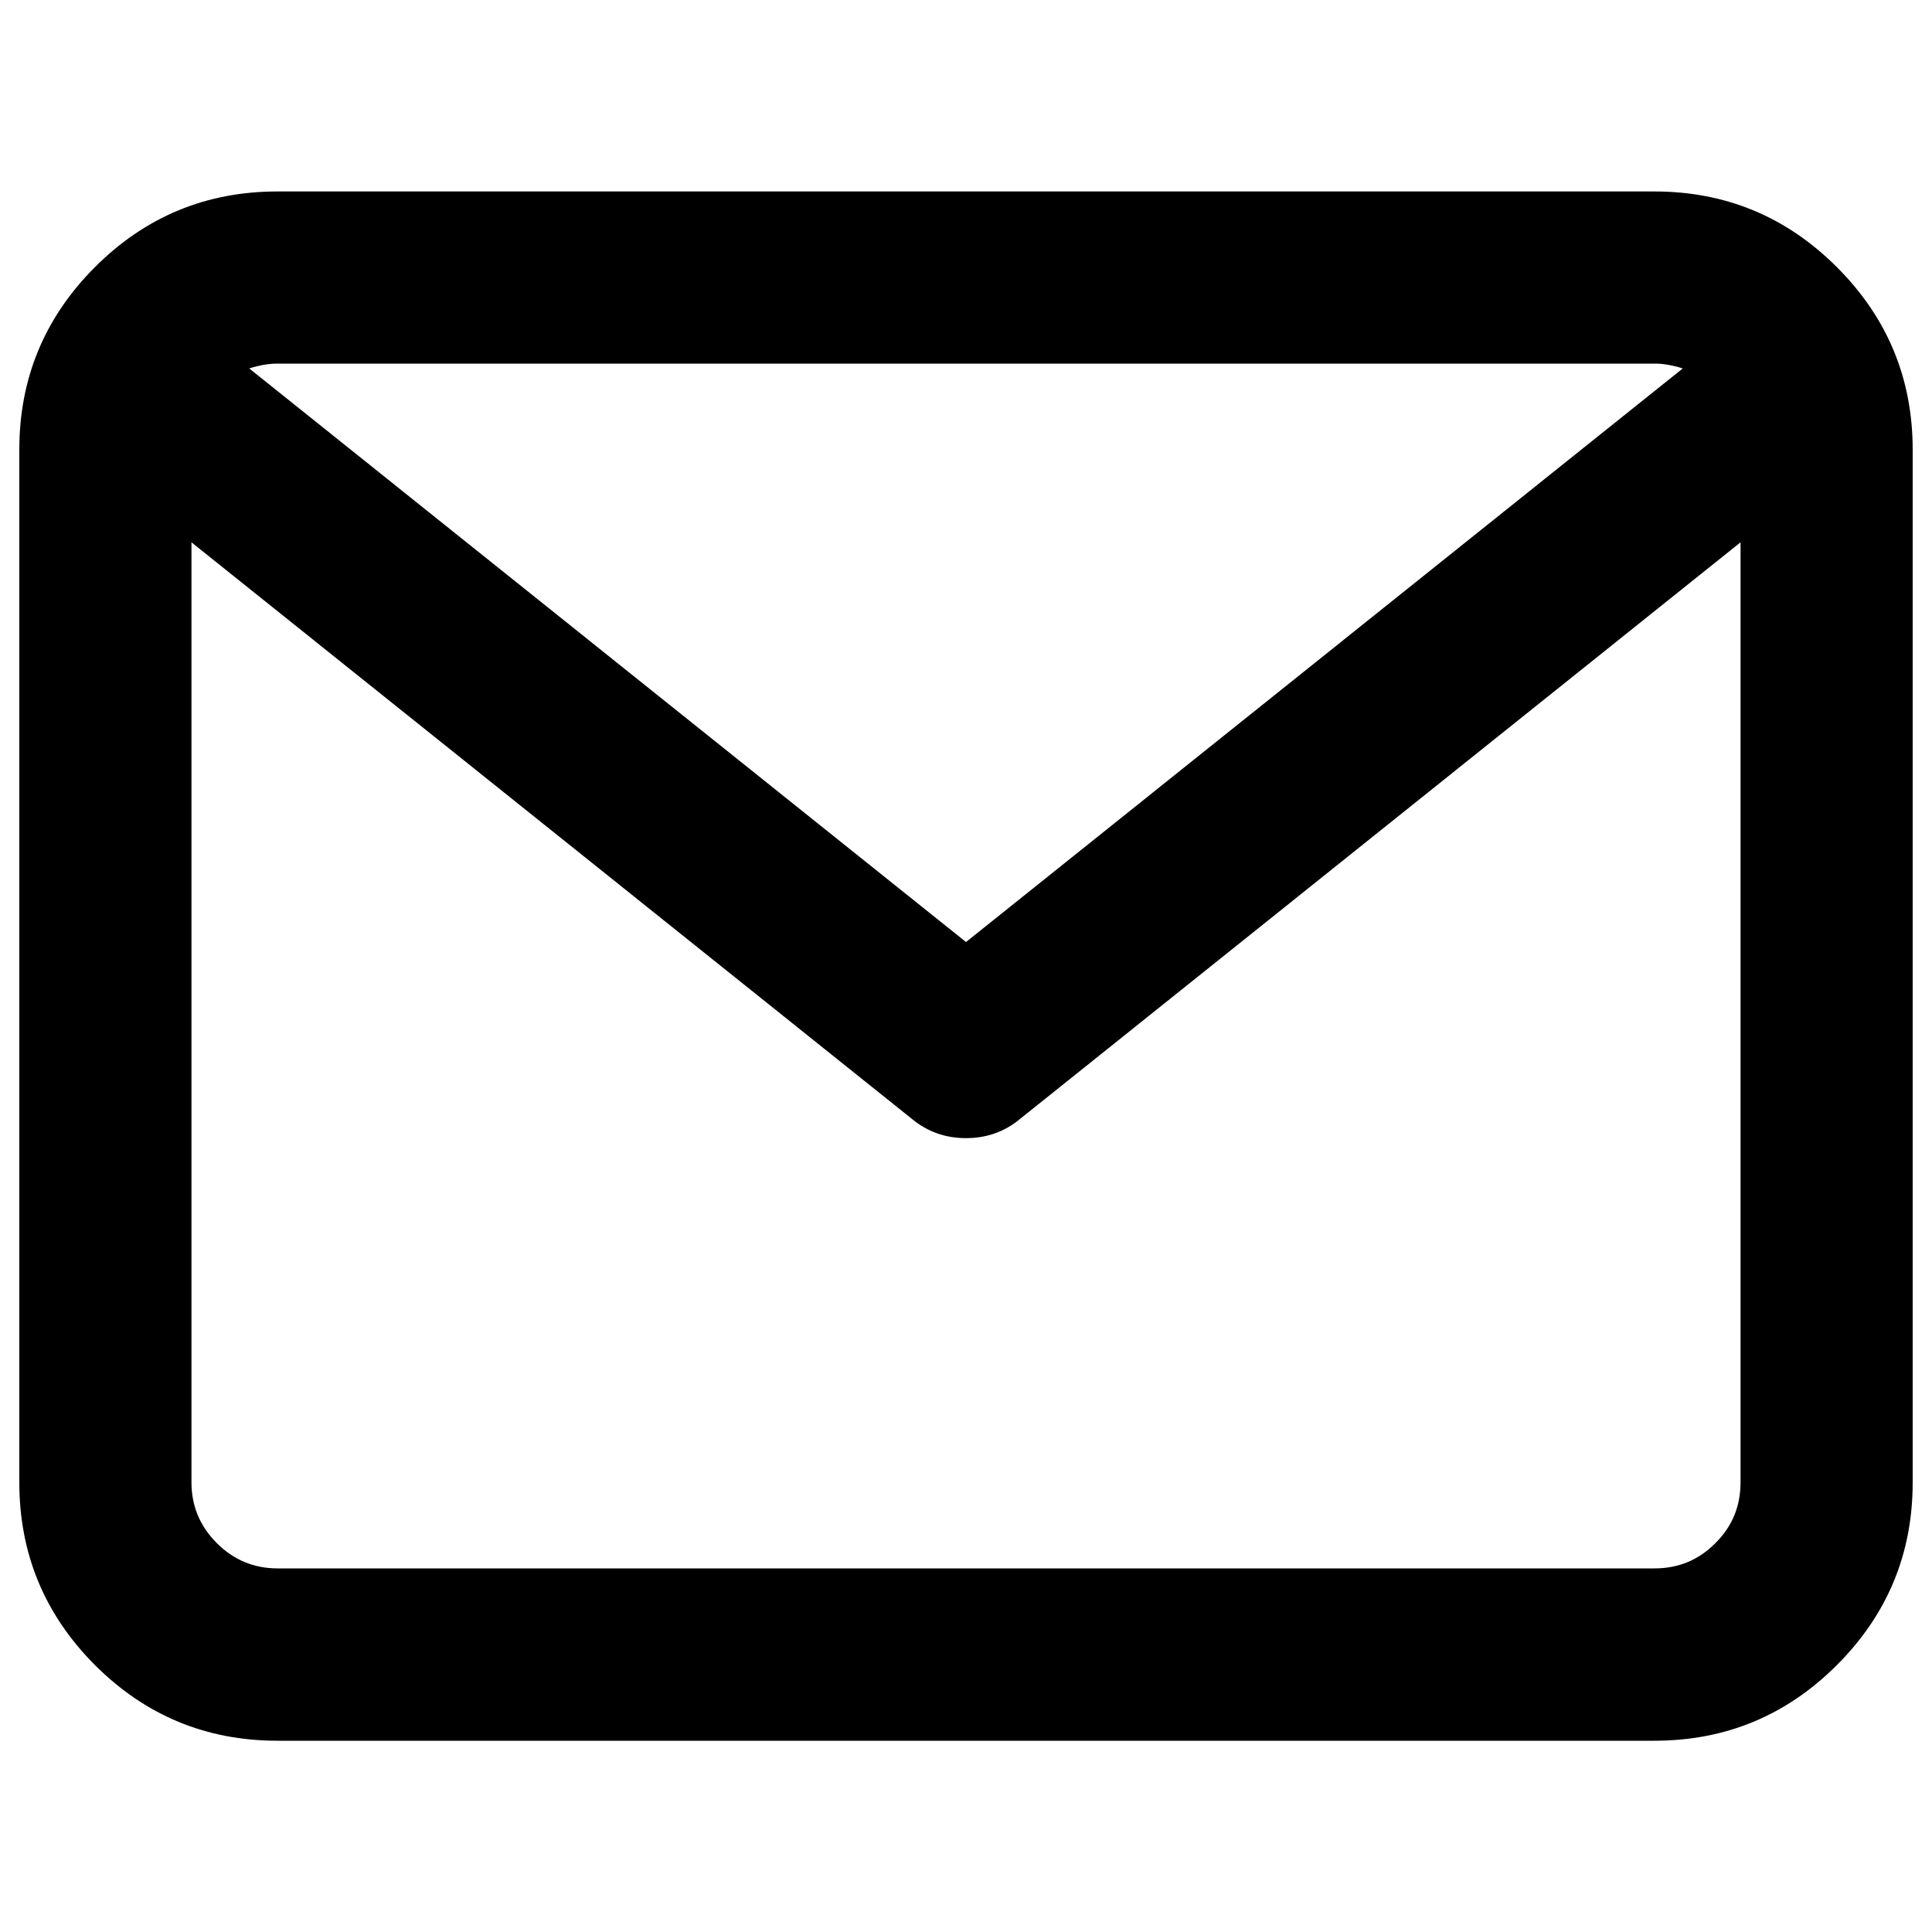
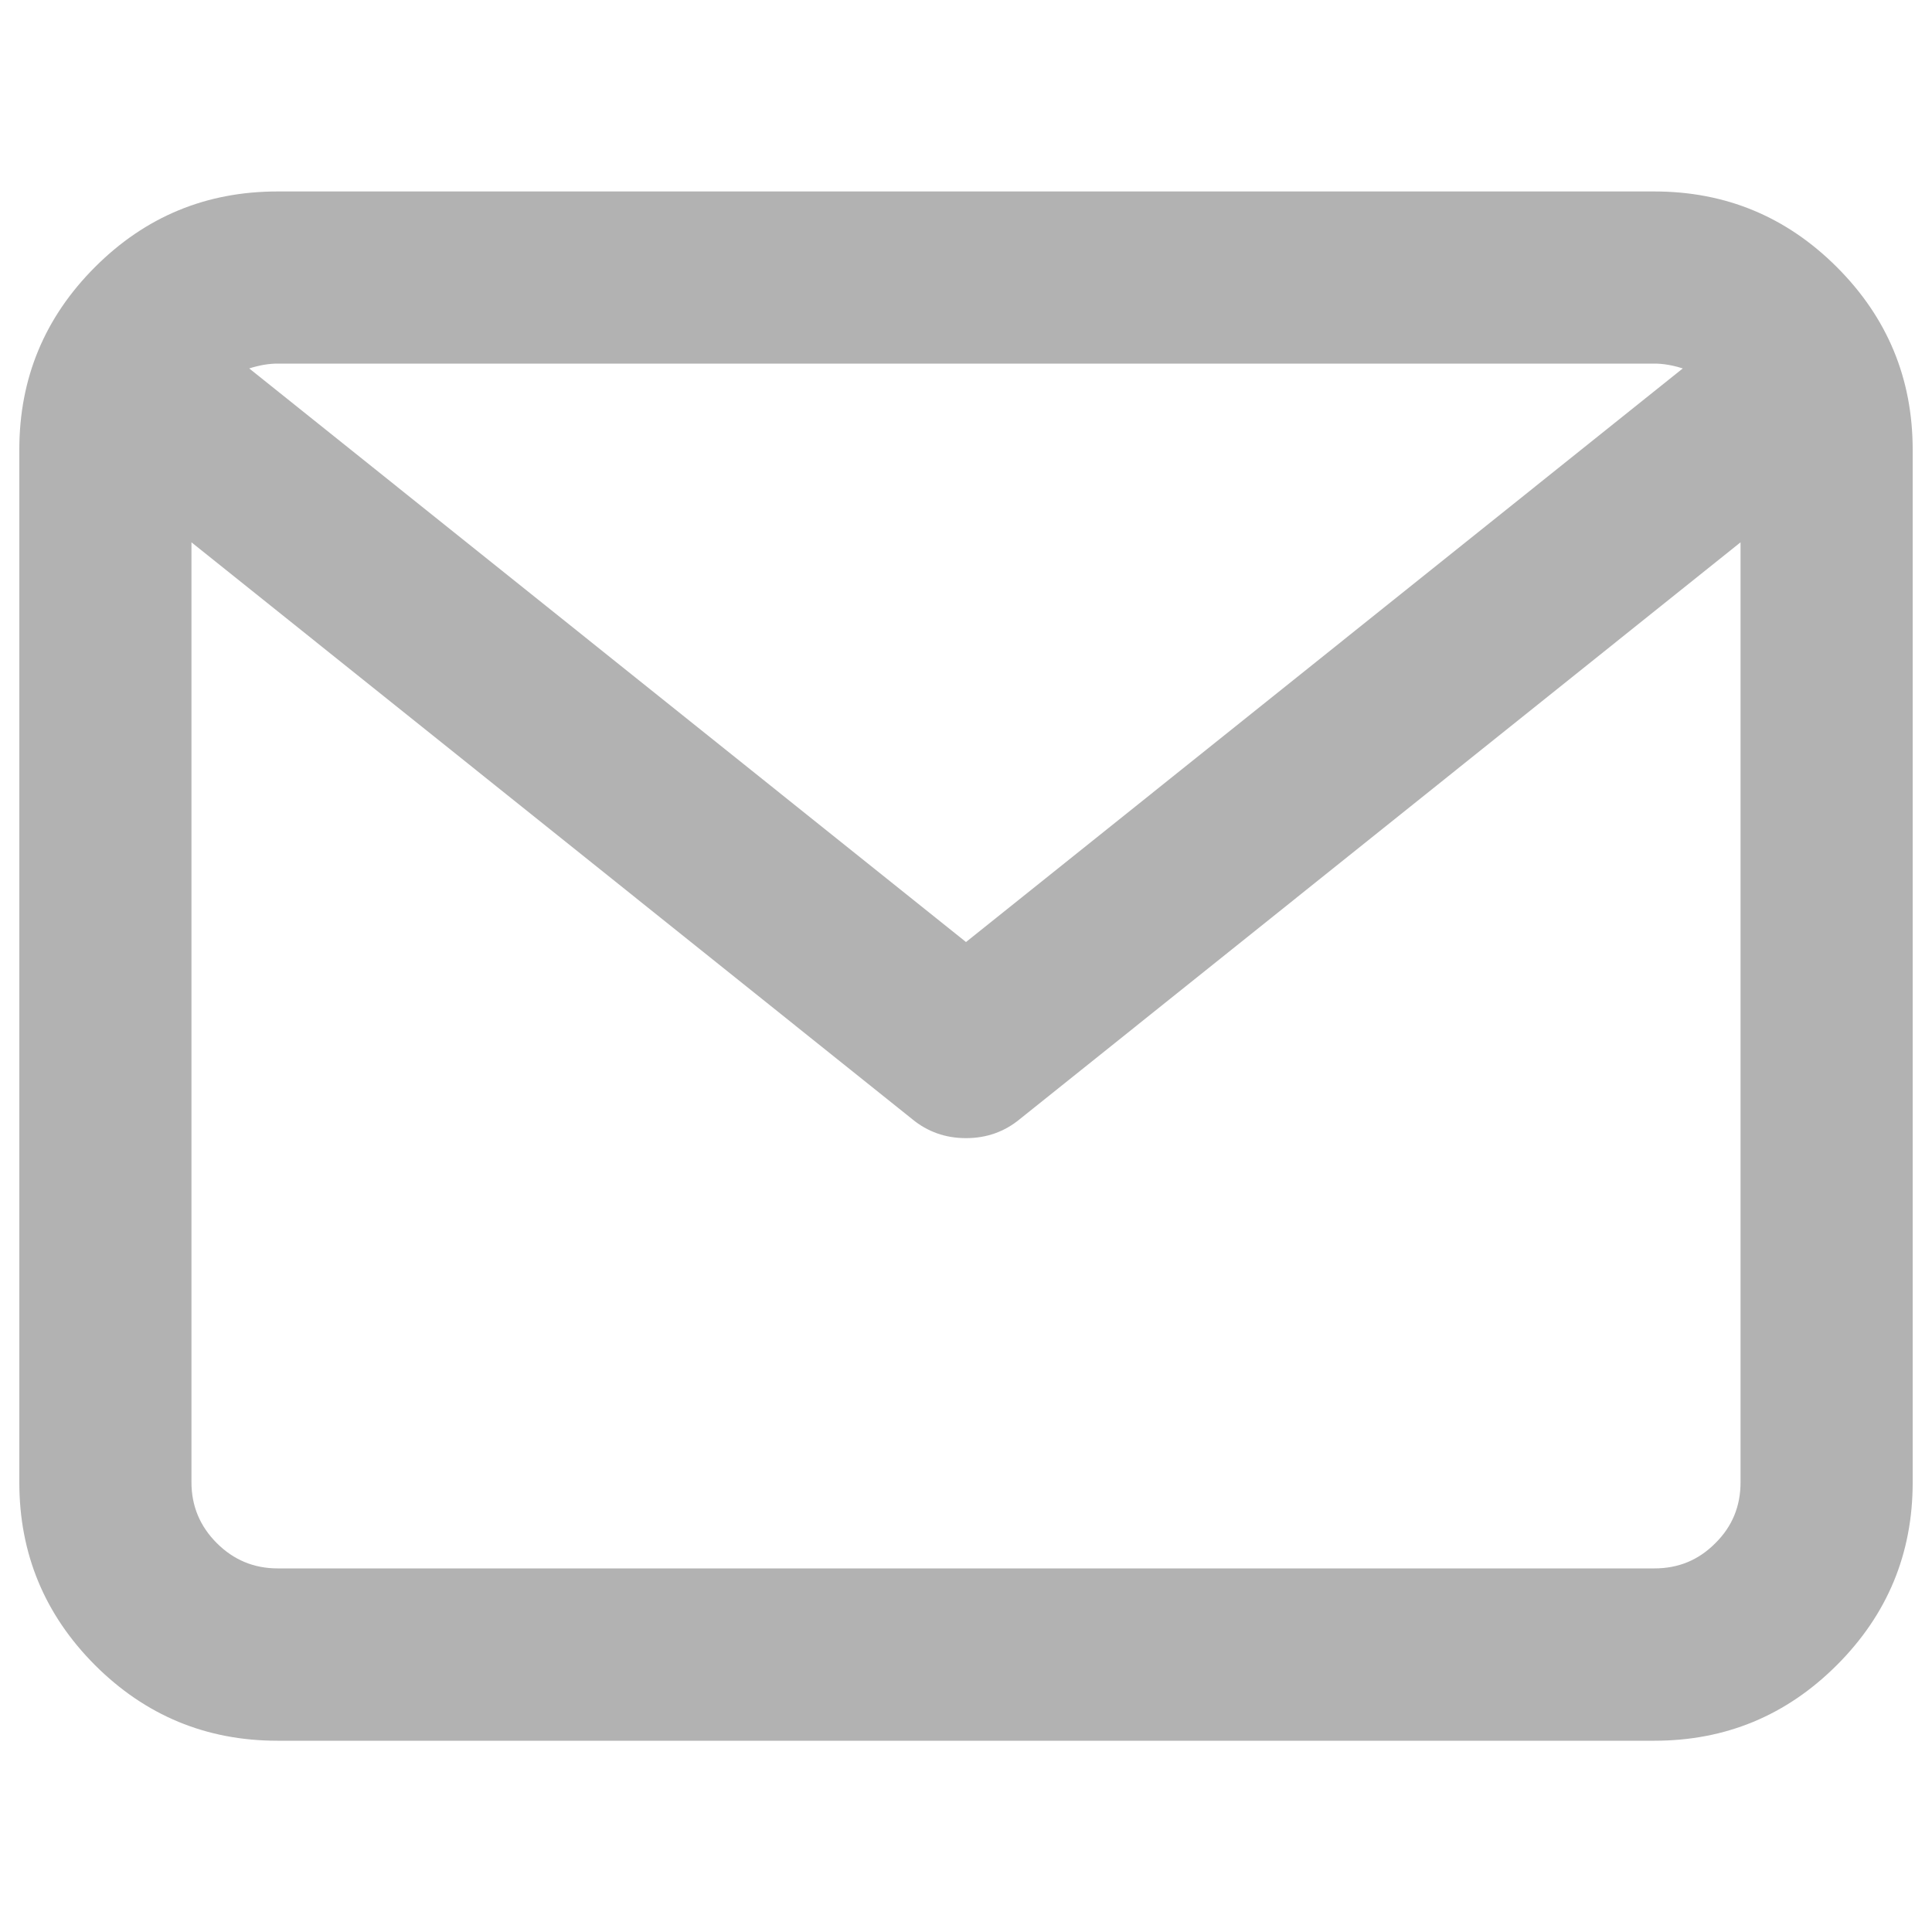
<svg xmlns="http://www.w3.org/2000/svg" version="1.1" x="0px" y="0px" viewBox="0 0 1000 1000" enable-background="new 0 0 1000 1000" xml:space="preserve">
  <g>
-     <path d="M143.6,99.1h712.7c36.9,0,68.4,13.1,94.5,39.2c26.1,26.1,39.2,57.6,39.2,94.5v534.5c0,36.9-13.1,68.4-39.2,94.5c-26.1,26.1-57.6,39.2-94.5,39.2H143.6c-36.9,0-68.4-13.1-94.5-39.2C23.1,835.7,10,804.2,10,767.3V232.7c0-36.9,13.1-68.4,39.2-94.5C75.3,112.1,106.8,99.1,143.6,99.1z M900.9,767.3V280.7L527.8,579.3c-7.9,6.5-17.2,9.8-27.8,9.8s-19.9-3.3-27.8-9.8L99.1,280.7v486.5c0,12.3,4.4,22.8,13.1,31.5c8.7,8.7,19.2,13.1,31.5,13.1h712.7c12.3,0,22.8-4.3,31.5-13.1C896.6,790.1,900.9,779.6,900.9,767.3z M856.4,188.2H143.6c-4.4,0-9.3,0.8-14.6,2.5l371,296.9l371-296.9C865.6,189,860.8,188.2,856.4,188.2z" />
+     <path d="M143.6,99.1h712.7c36.9,0,68.4,13.1,94.5,39.2c26.1,26.1,39.2,57.6,39.2,94.5v534.5c0,36.9-13.1,68.4-39.2,94.5c-26.1,26.1-57.6,39.2-94.5,39.2H143.6c-36.9,0-68.4-13.1-94.5-39.2C23.1,835.7,10,804.2,10,767.3V232.7c0-36.9,13.1-68.4,39.2-94.5C75.3,112.1,106.8,99.1,143.6,99.1z M900.9,767.3V280.7L527.8,579.3c-7.9,6.5-17.2,9.8-27.8,9.8s-19.9-3.3-27.8-9.8L99.1,280.7v486.5c0,12.3,4.4,22.8,13.1,31.5c8.7,8.7,19.2,13.1,31.5,13.1h712.7c12.3,0,22.8-4.3,31.5-13.1C896.6,790.1,900.9,779.6,900.9,767.3z M856.4,188.2H143.6c-4.4,0-9.3,0.8-14.6,2.5l371,296.9l371-296.9C865.6,189,860.8,188.2,856.4,188.2z" style="fill: #b2b2b2" />
  </g>
</svg>
